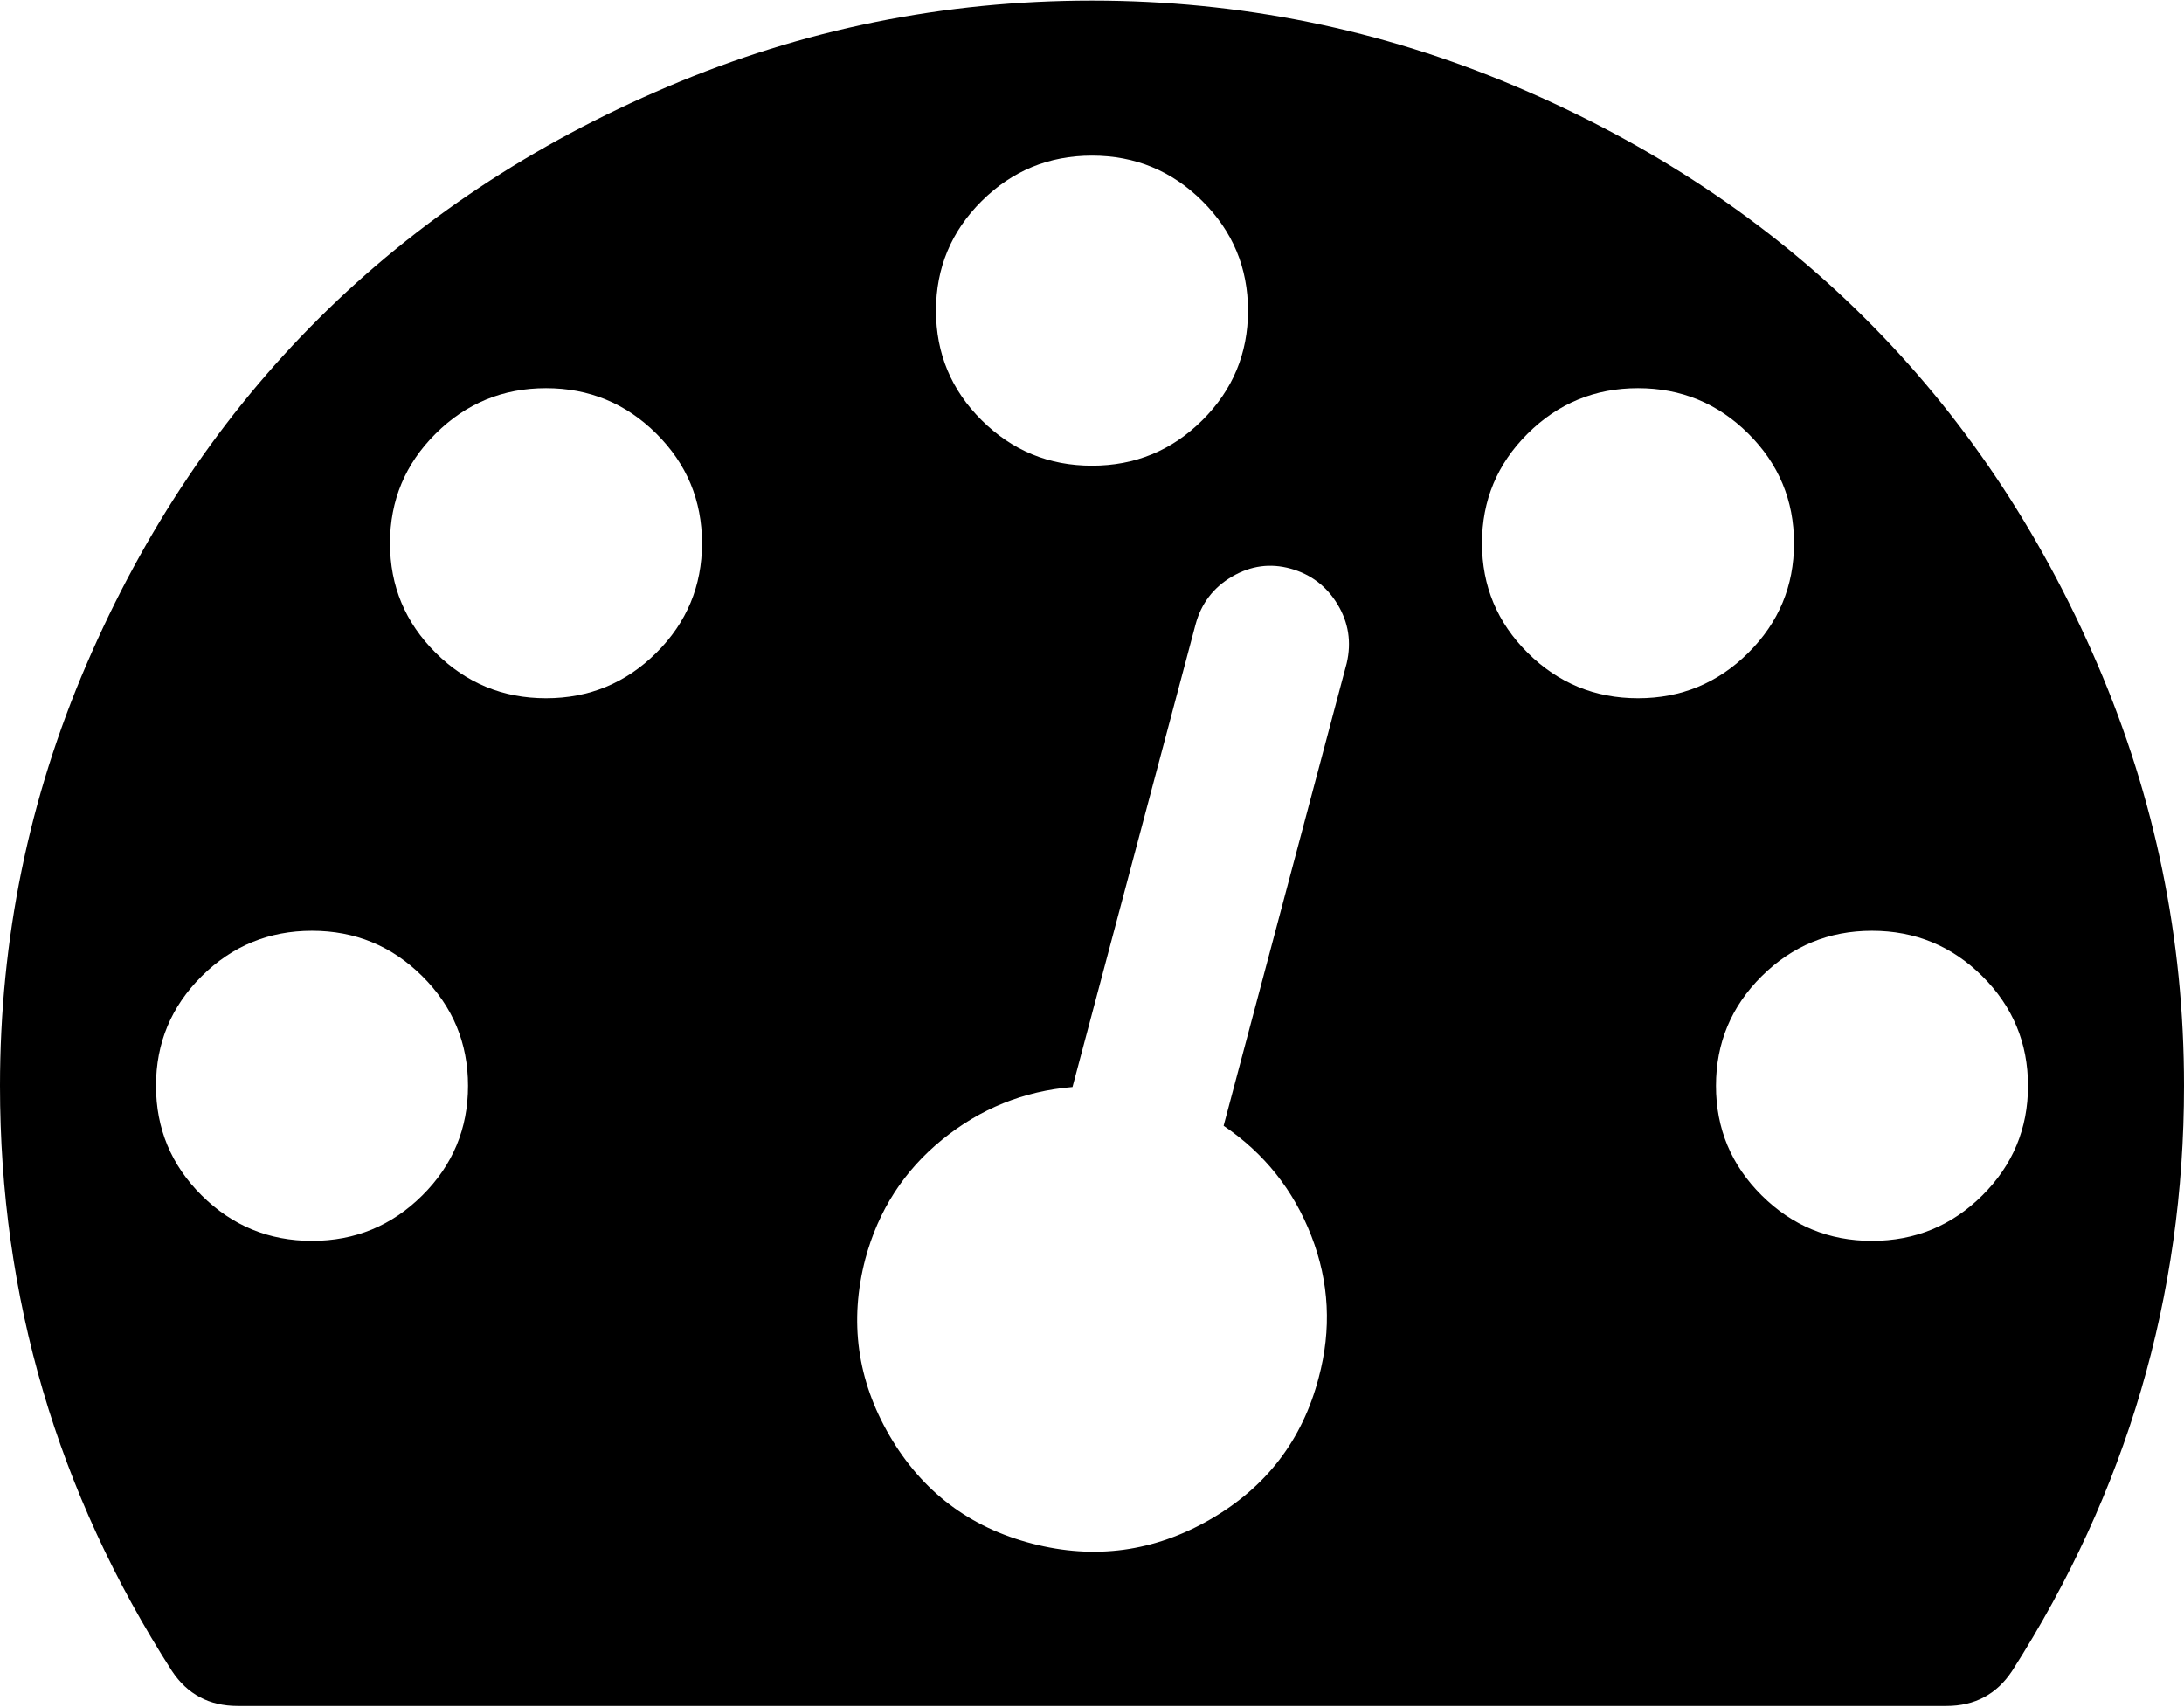
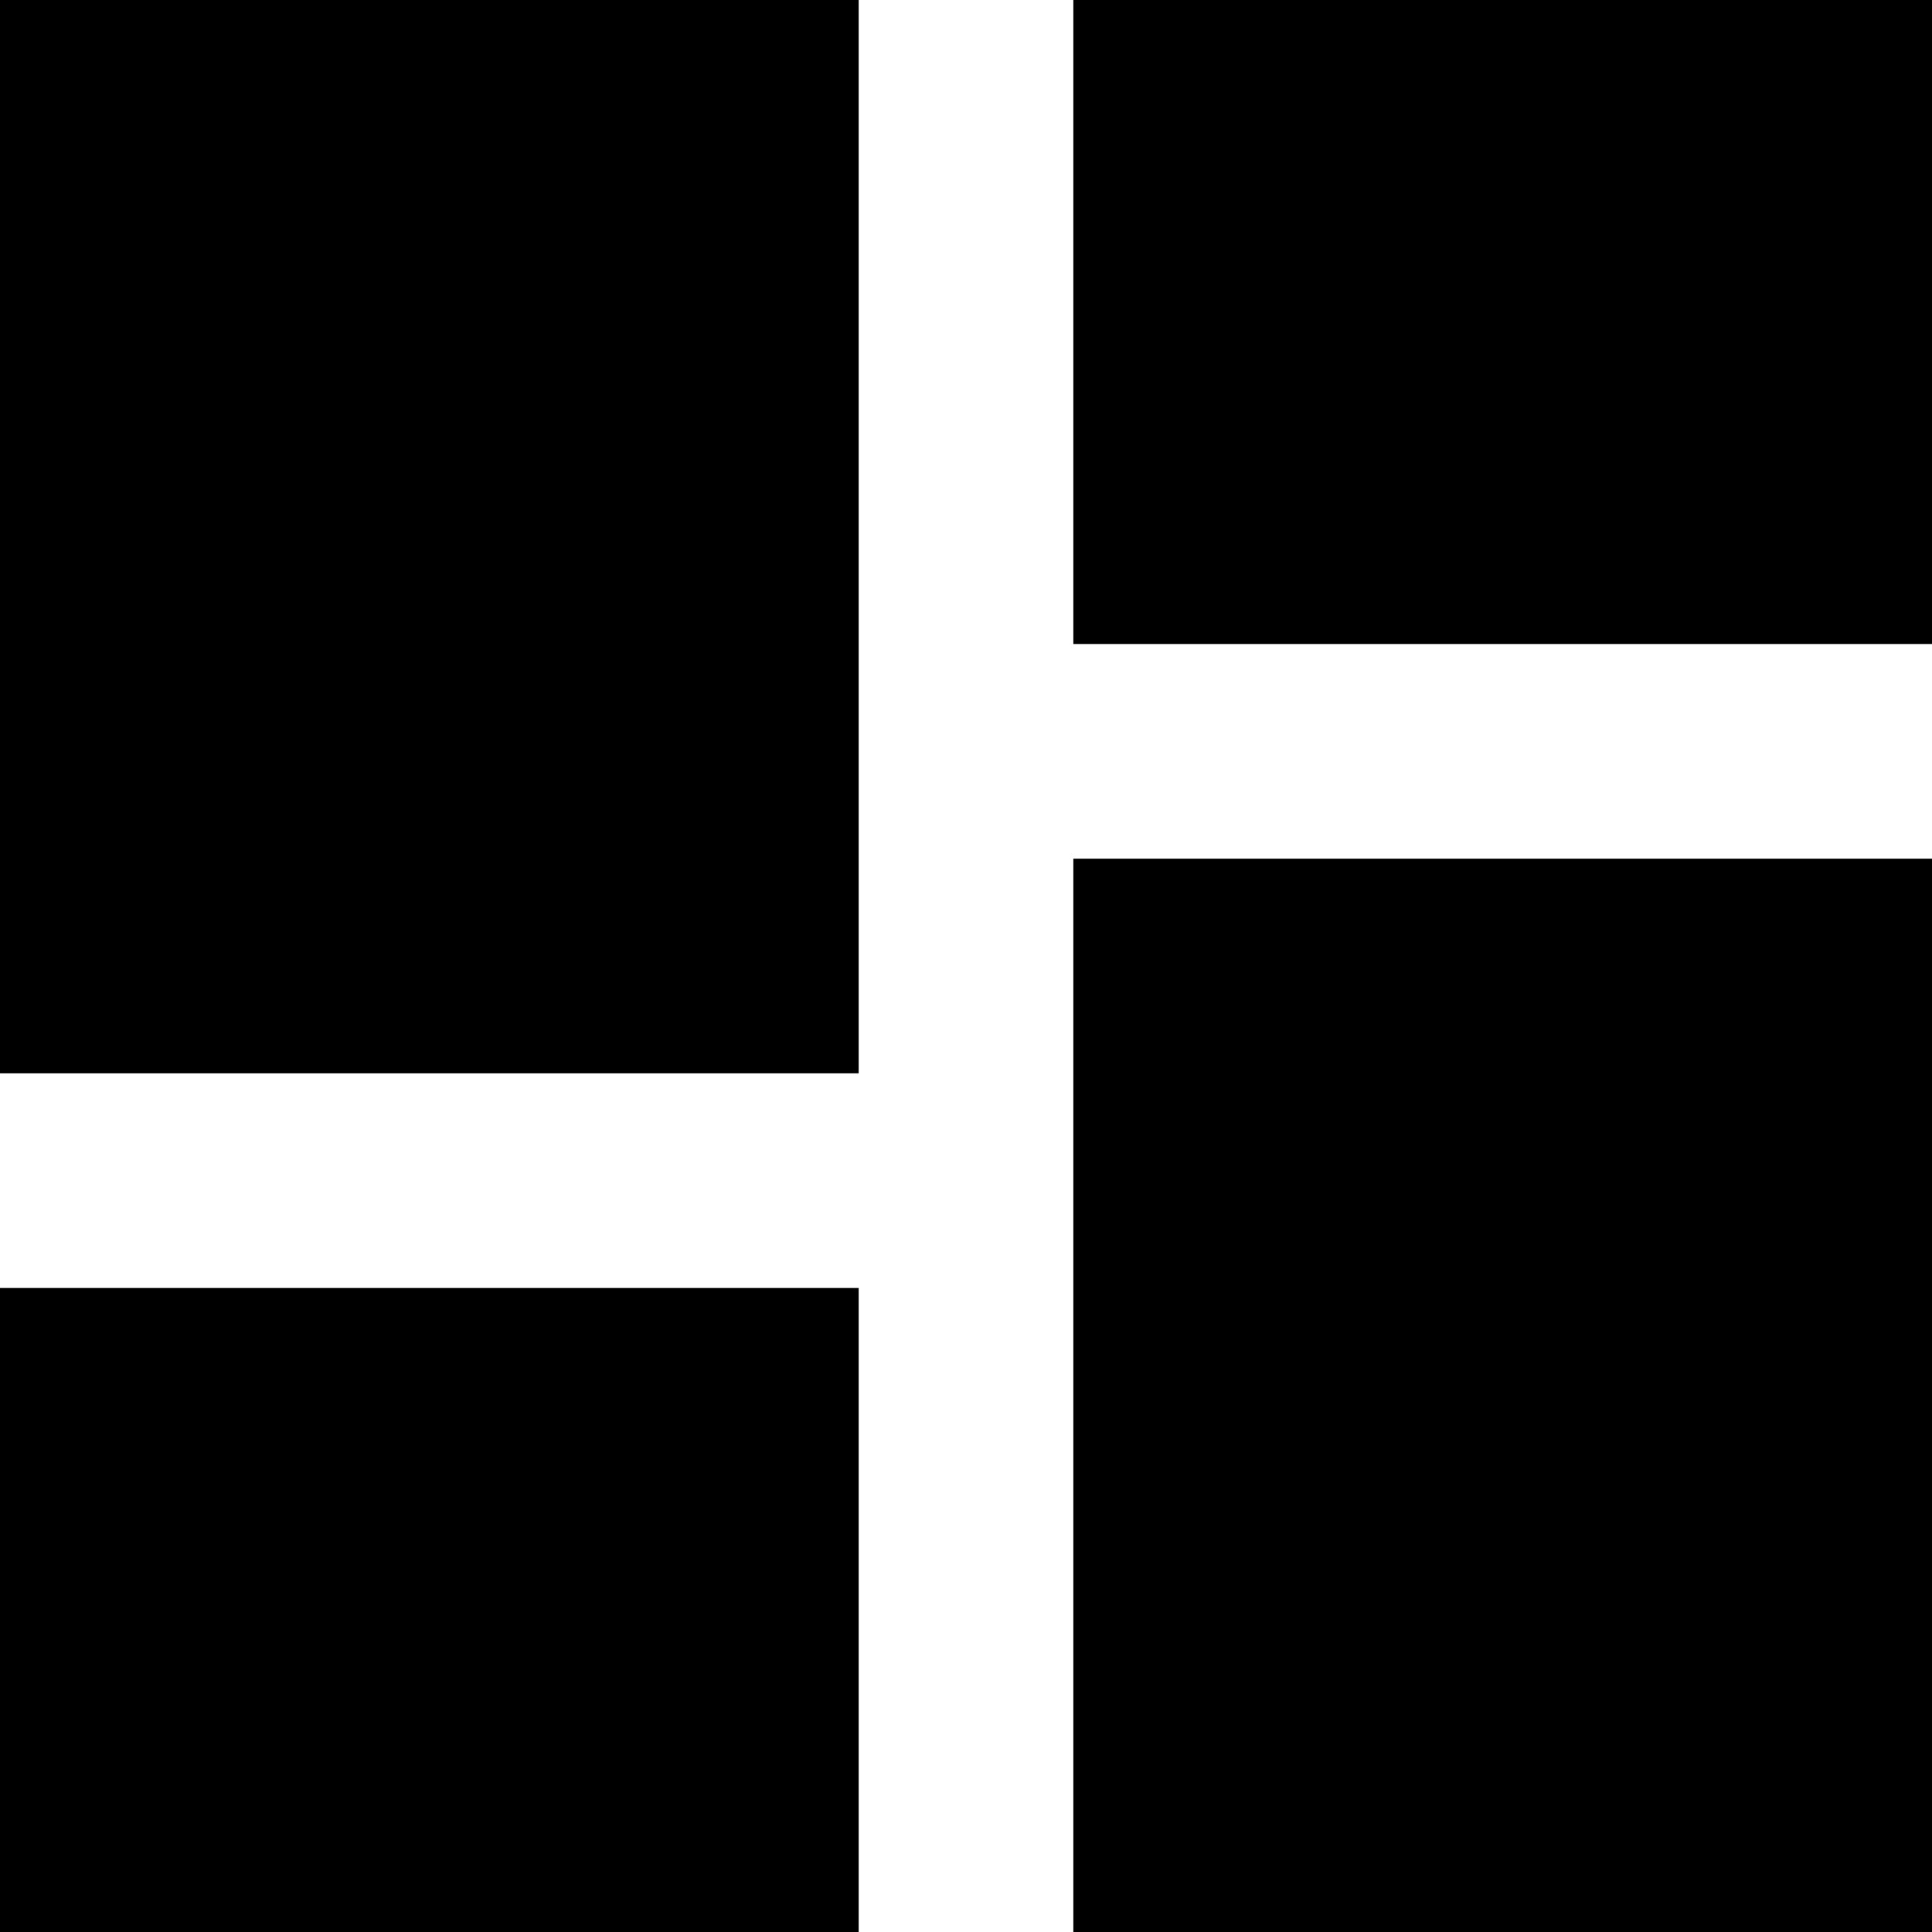
- <svg xmlns="http://www.w3.org/2000/svg" width="128" height="100">
-   <path d="M27.429 63.638c0-2.508-.893-4.65-2.679-6.424-1.786-1.775-3.94-2.662-6.464-2.662-2.524 0-4.679.887-6.465 2.662-1.785 1.774-2.678 3.916-2.678 6.424 0 2.508.893 4.65 2.678 6.424 1.786 1.775 3.94 2.662 6.465 2.662 2.524 0 4.678-.887 6.464-2.662 1.786-1.775 2.679-3.916 2.679-6.424zm13.714-31.801c0-2.508-.893-4.65-2.679-6.424-1.785-1.775-3.94-2.662-6.464-2.662-2.524 0-4.679.887-6.464 2.662-1.786 1.774-2.679 3.916-2.679 6.424 0 2.508.893 4.65 2.679 6.424 1.785 1.774 3.94 2.662 6.464 2.662 2.524 0 4.679-.888 6.464-2.662 1.786-1.775 2.679-3.916 2.679-6.424zM71.714 65.98l7.215-27.116c.285-1.23.107-2.378-.536-3.443-.643-1.064-1.56-1.762-2.75-2.094-1.19-.33-2.333-.177-3.429.462-1.095.639-1.81 1.573-2.143 2.804l-7.214 27.116c-2.857.237-5.405 1.266-7.643 3.088-2.238 1.822-3.738 4.152-4.5 6.992-.952 3.644-.476 7.098 1.429 10.364 1.905 3.265 4.69 5.37 8.357 6.317 3.667.947 7.143.474 10.429-1.42 3.285-1.892 5.404-4.66 6.357-8.305.762-2.84.619-5.607-.429-8.305-1.047-2.697-2.762-4.85-5.143-6.46zm47.143-2.342c0-2.508-.893-4.65-2.678-6.424-1.786-1.775-3.94-2.662-6.465-2.662-2.524 0-4.678.887-6.464 2.662-1.786 1.774-2.679 3.916-2.679 6.424 0 2.508.893 4.65 2.679 6.424 1.786 1.775 3.94 2.662 6.464 2.662 2.524 0 4.679-.887 6.465-2.662 1.785-1.775 2.678-3.916 2.678-6.424zm-45.714-45.43c0-2.509-.893-4.65-2.679-6.425C68.68 10.01 66.524 9.122 64 9.122c-2.524 0-4.679.887-6.464 2.661-1.786 1.775-2.679 3.916-2.679 6.425 0 2.508.893 4.65 2.679 6.424 1.785 1.774 3.94 2.662 6.464 2.662 2.524 0 4.679-.888 6.464-2.662 1.786-1.775 2.679-3.916 2.679-6.424zm32 13.629c0-2.508-.893-4.65-2.679-6.424-1.785-1.775-3.94-2.662-6.464-2.662-2.524 0-4.679.887-6.464 2.662-1.786 1.774-2.679 3.916-2.679 6.424 0 2.508.893 4.65 2.679 6.424 1.785 1.774 3.94 2.662 6.464 2.662 2.524 0 4.679-.888 6.464-2.662 1.786-1.775 2.679-3.916 2.679-6.424zM128 63.638c0 12.351-3.357 23.78-10.071 34.286-.905 1.372-2.19 2.058-3.858 2.058H13.93c-1.667 0-2.953-.686-3.858-2.058C3.357 87.465 0 76.037 0 63.638c0-8.613 1.69-16.847 5.071-24.703C8.452 31.08 13 24.312 18.714 18.634c5.715-5.68 12.524-10.199 20.429-13.559C47.048 1.715 55.333.035 64 .035c8.667 0 16.952 1.68 24.857 5.04 7.905 3.36 14.714 7.88 20.429 13.559 5.714 5.678 10.262 12.446 13.643 20.301 3.38 7.856 5.071 16.09 5.071 24.703z" />
+ <svg xmlns="http://www.w3.org/2000/svg" version="1.1" id="Capa_1" x="0px" y="0px" viewBox="0 0 384 384" style="enable-background:new 0 0 384 384;" xml:space="preserve">
+   <g>
+     <g>
+       <g>
+         <rect x="213.333" y="0" width="170.667" height="128" />
+         <rect x="0" y="0" width="170.667" height="213.333" />
+         <rect x="0" y="256" width="170.667" height="128" />
+         <rect x="213.333" y="170.667" width="170.667" height="213.333" />
+       </g>
+     </g>
+   </g>
+   <g>
+ </g>
+   <g>
+ </g>
+   <g>
+ </g>
+   <g>
+ </g>
+   <g>
+ </g>
+   <g>
+ </g>
+   <g>
+ </g>
+   <g>
+ </g>
+   <g>
+ </g>
+   <g>
+ </g>
+   <g>
+ </g>
+   <g>
+ </g>
+   <g>
+ </g>
+   <g>
+ </g>
+   <g>
+ </g>
</svg>
